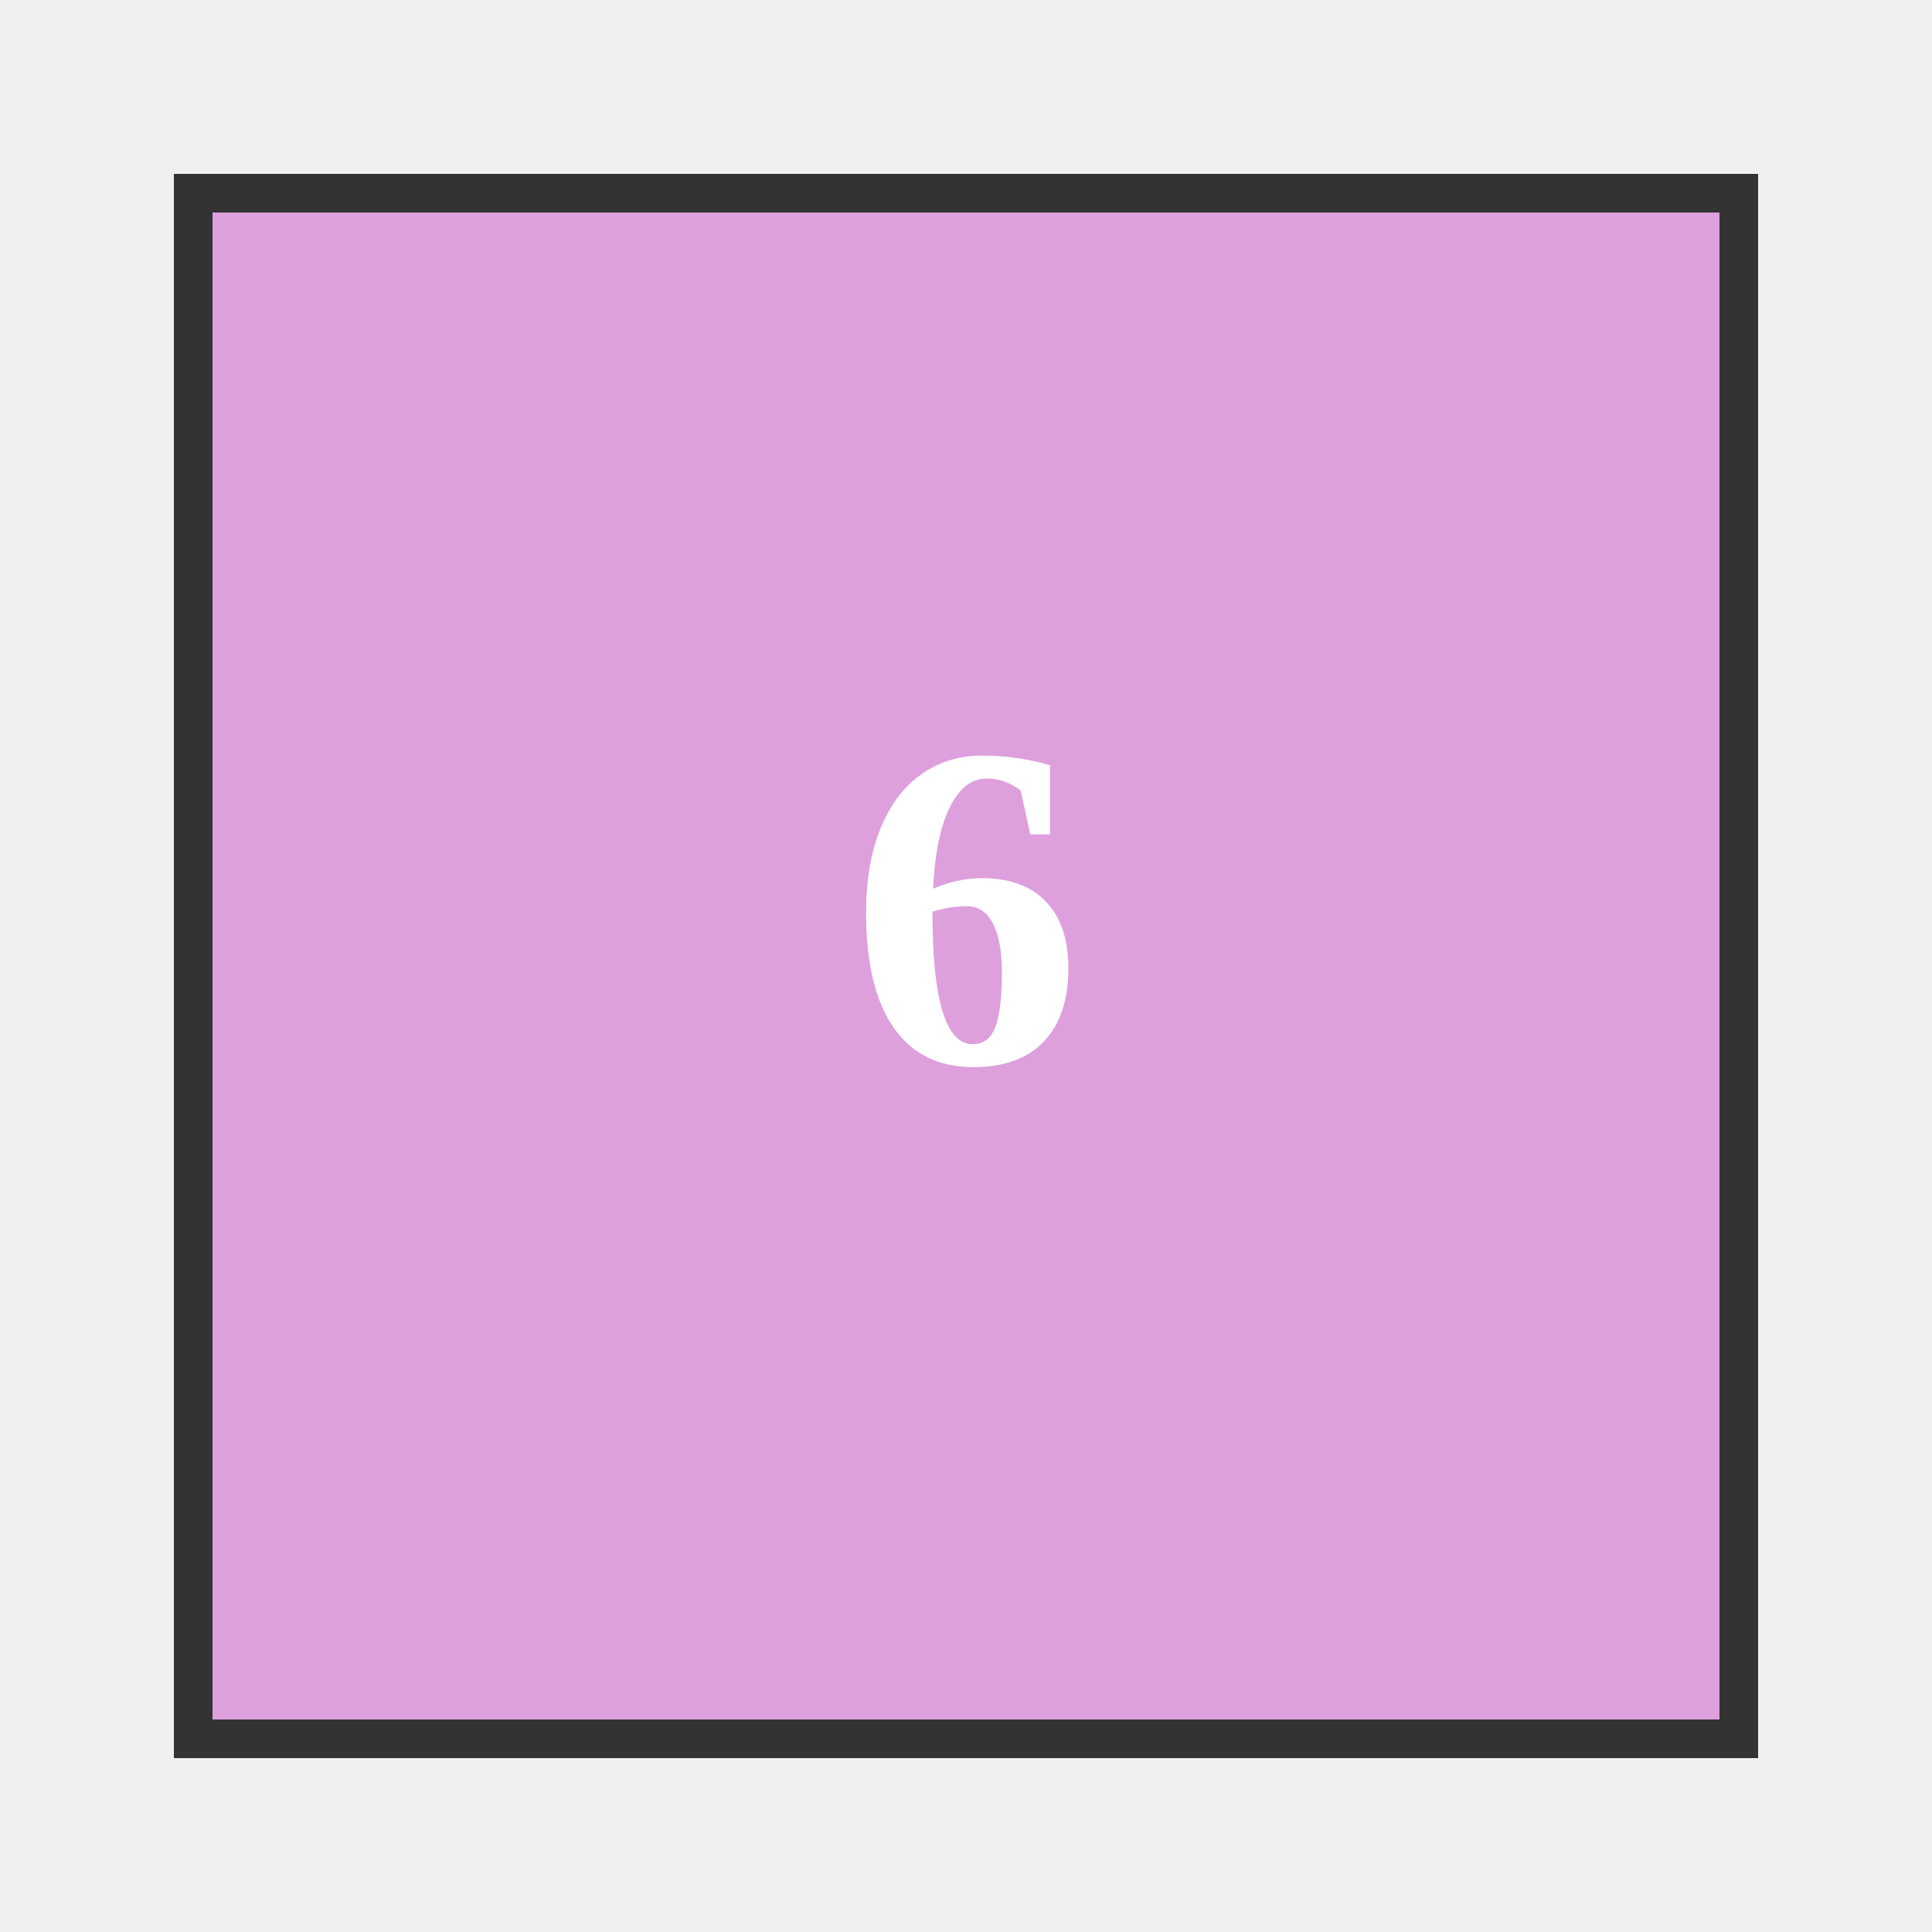
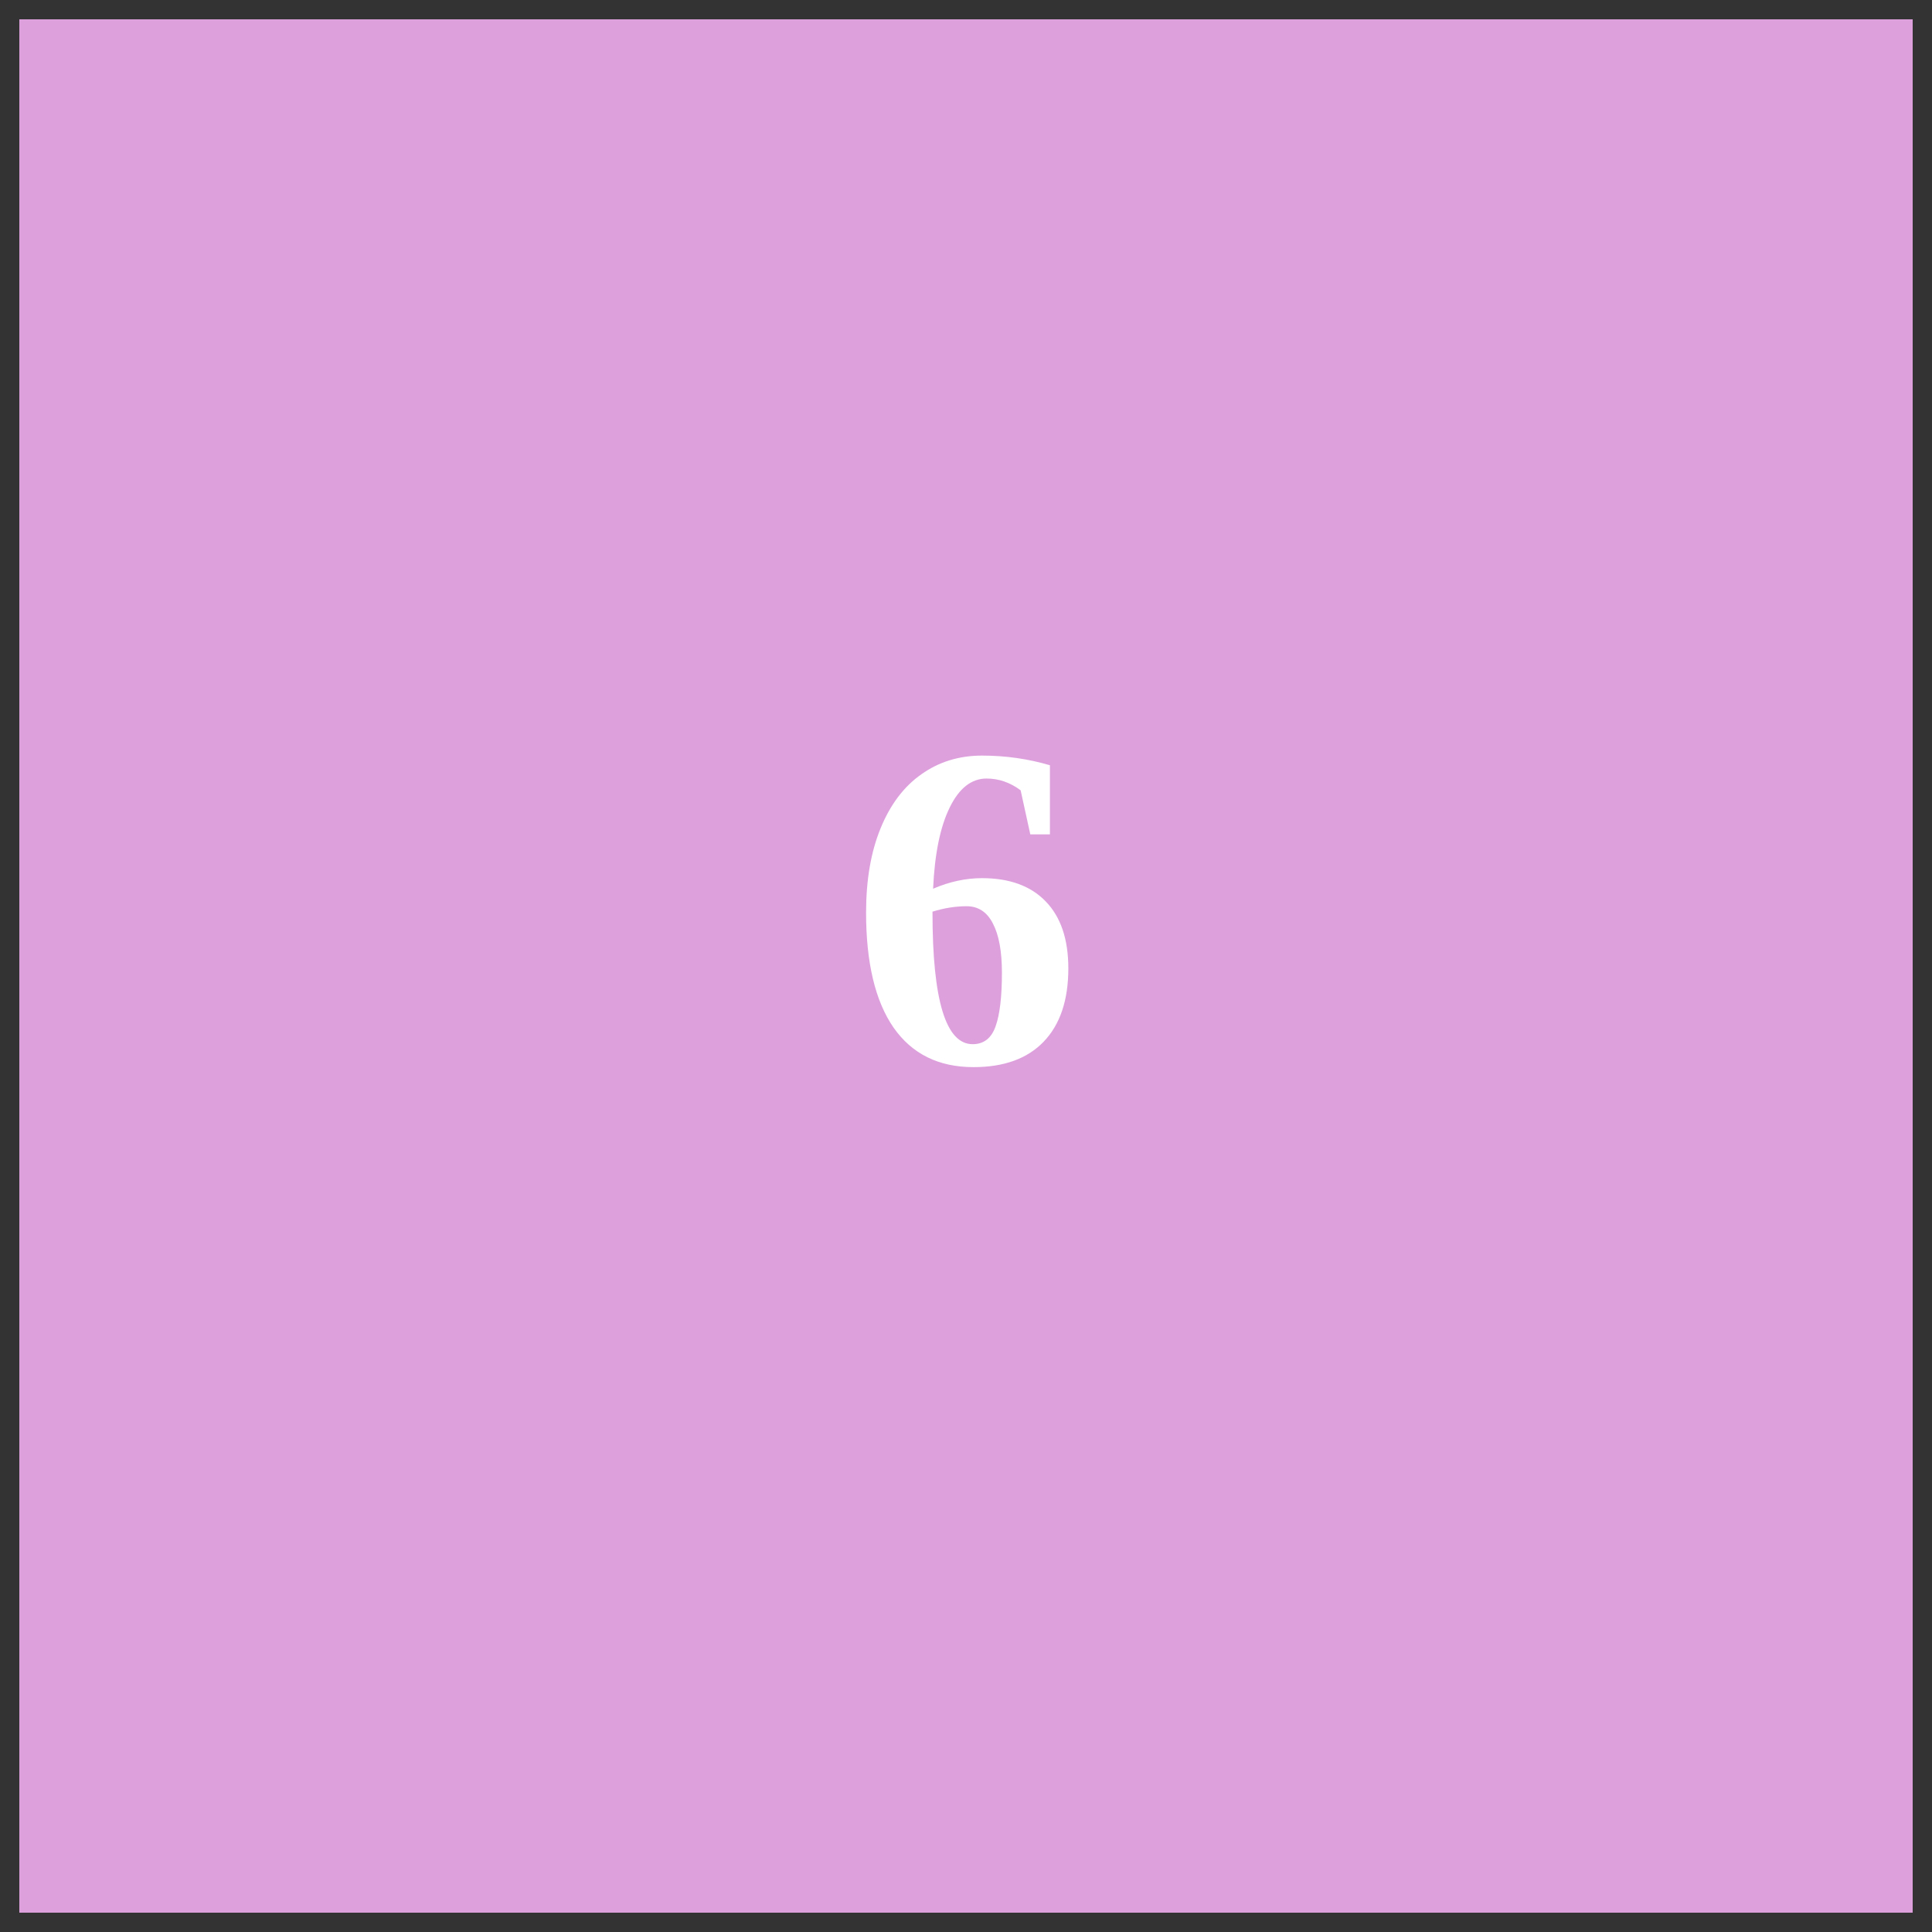
<svg xmlns="http://www.w3.org/2000/svg" width="100" height="100" viewBox="0 0 100 100">
-   <rect x="10" y="10" width="80" height="80" fill="#DDA0DD" stroke="#333" stroke-width="2" />
+   <rect x="0" y="0" width="100" height="100" fill="#DDA0DD" stroke="#333" stroke-width="2" />
  <text x="50" y="55" text-anchor="middle" font-size="24" fill="white" font-weight="bold">6</text>
</svg>
